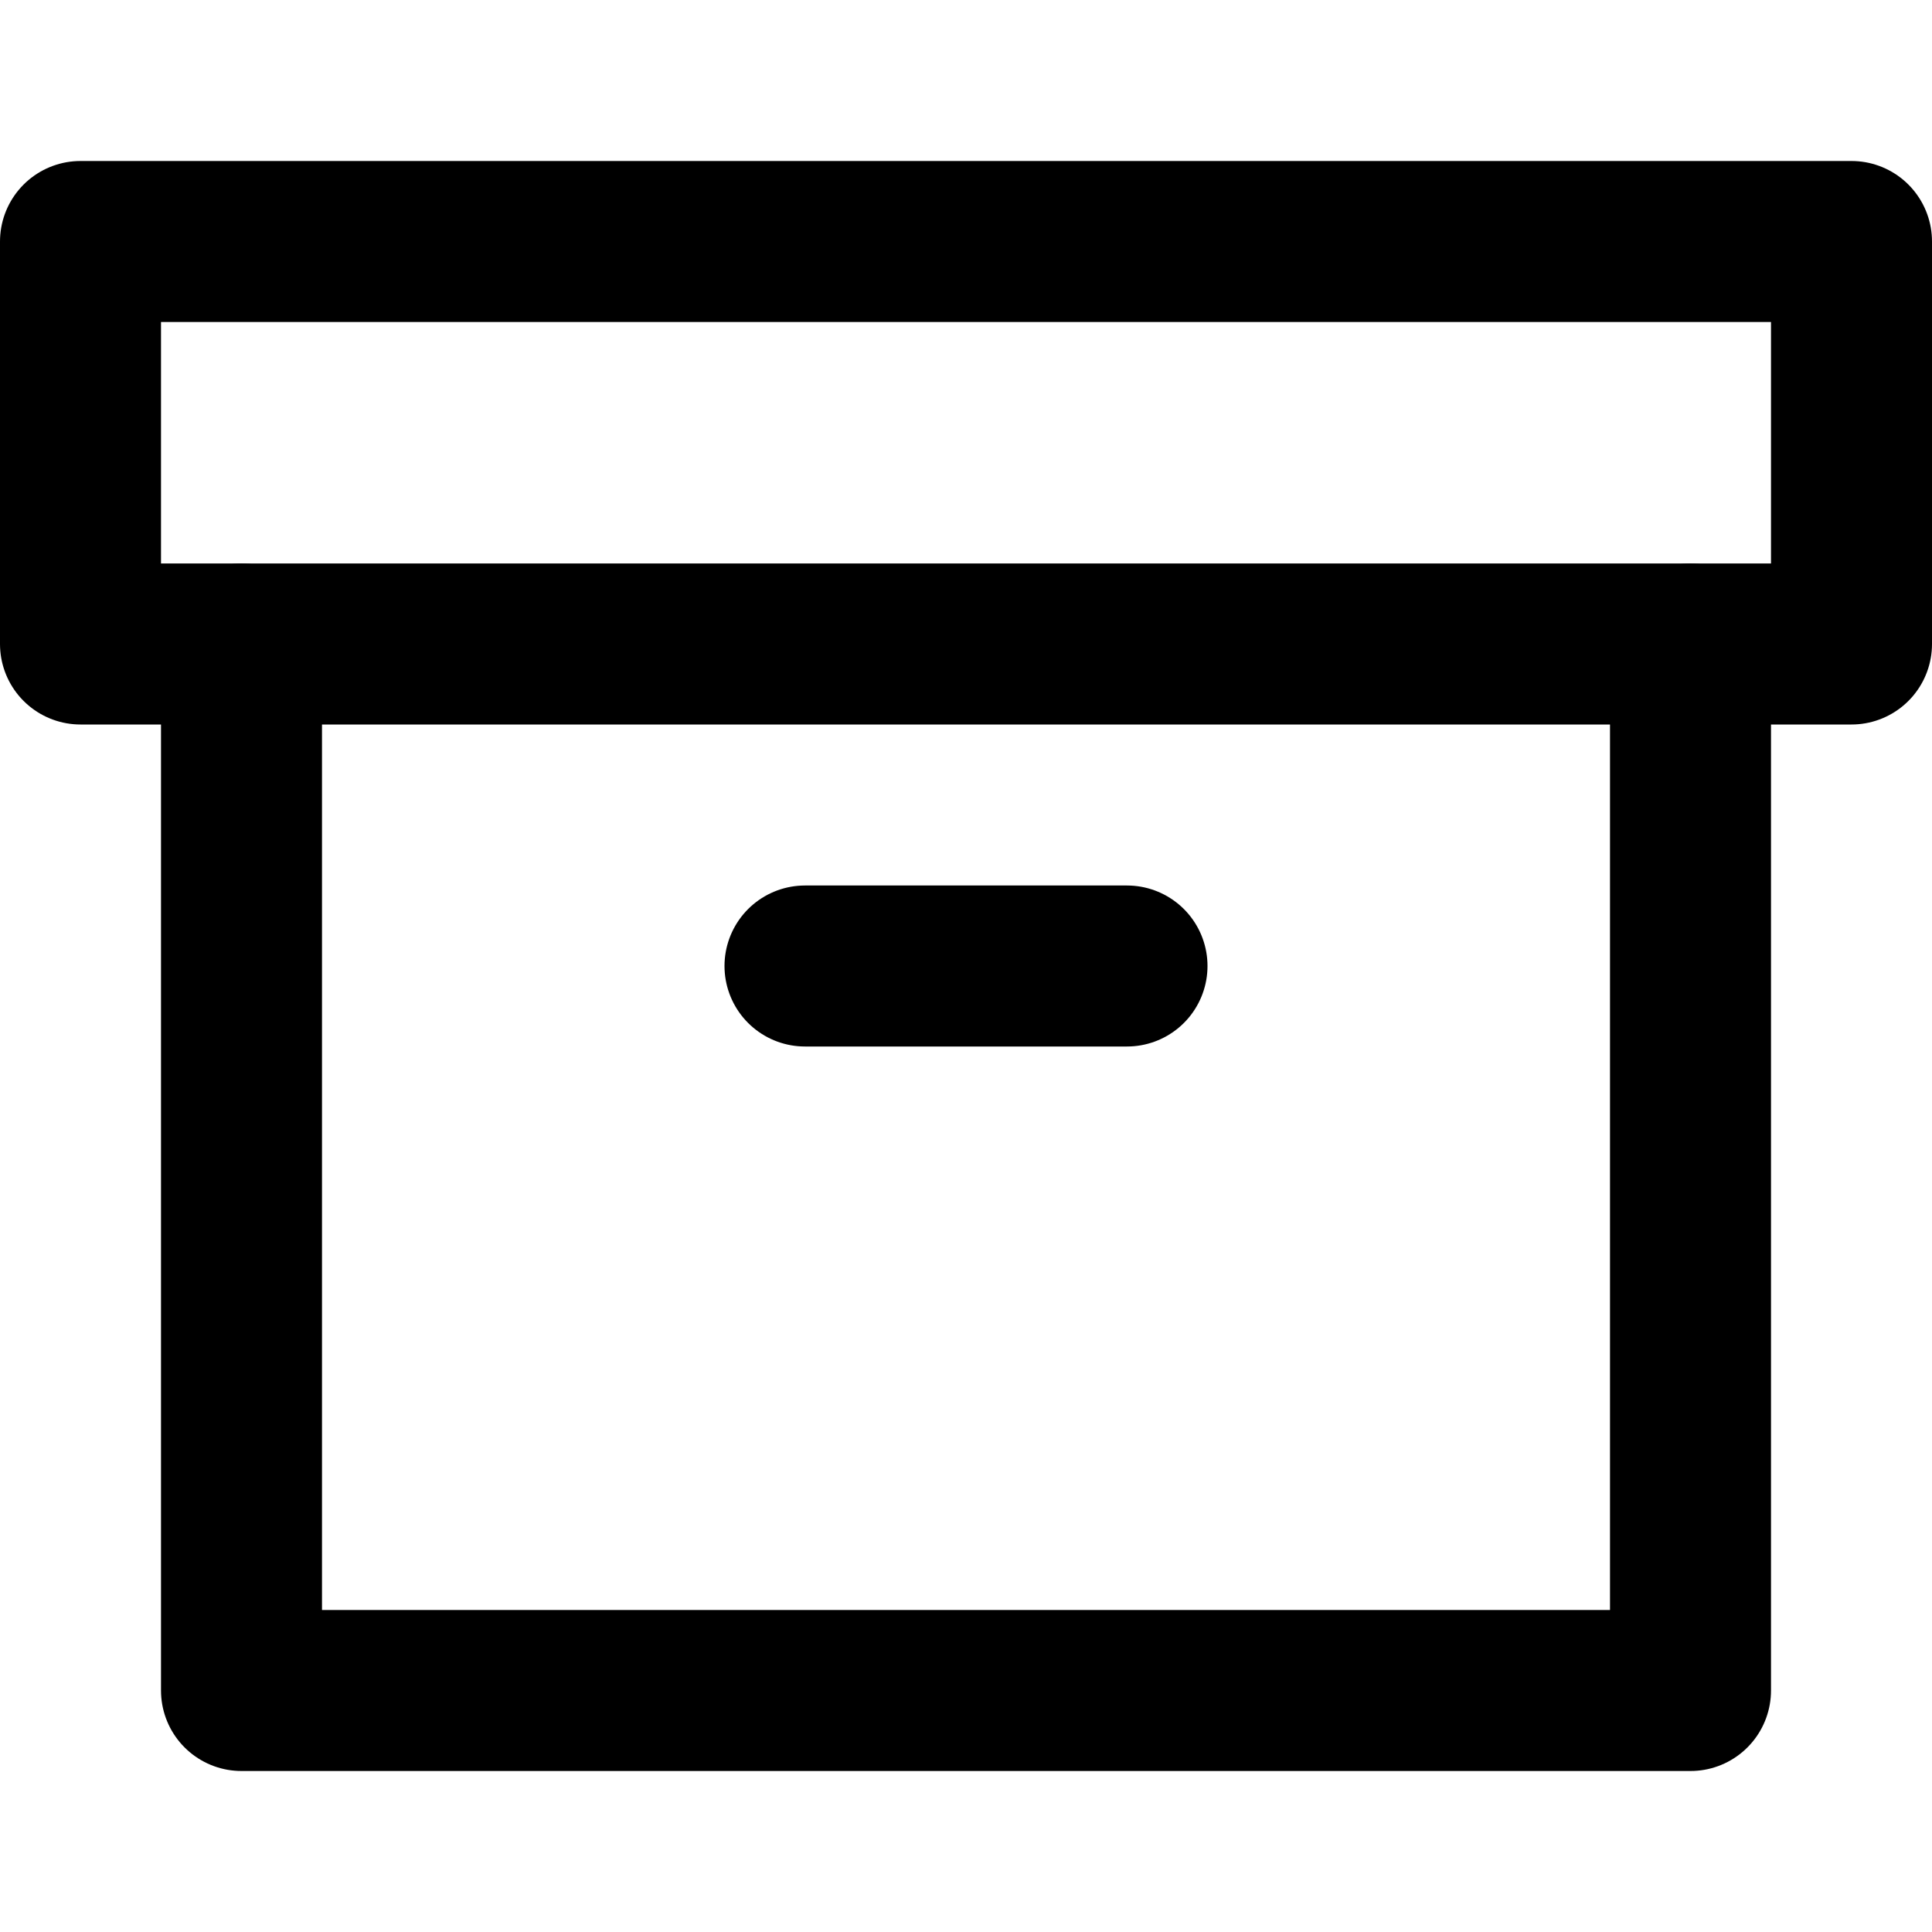
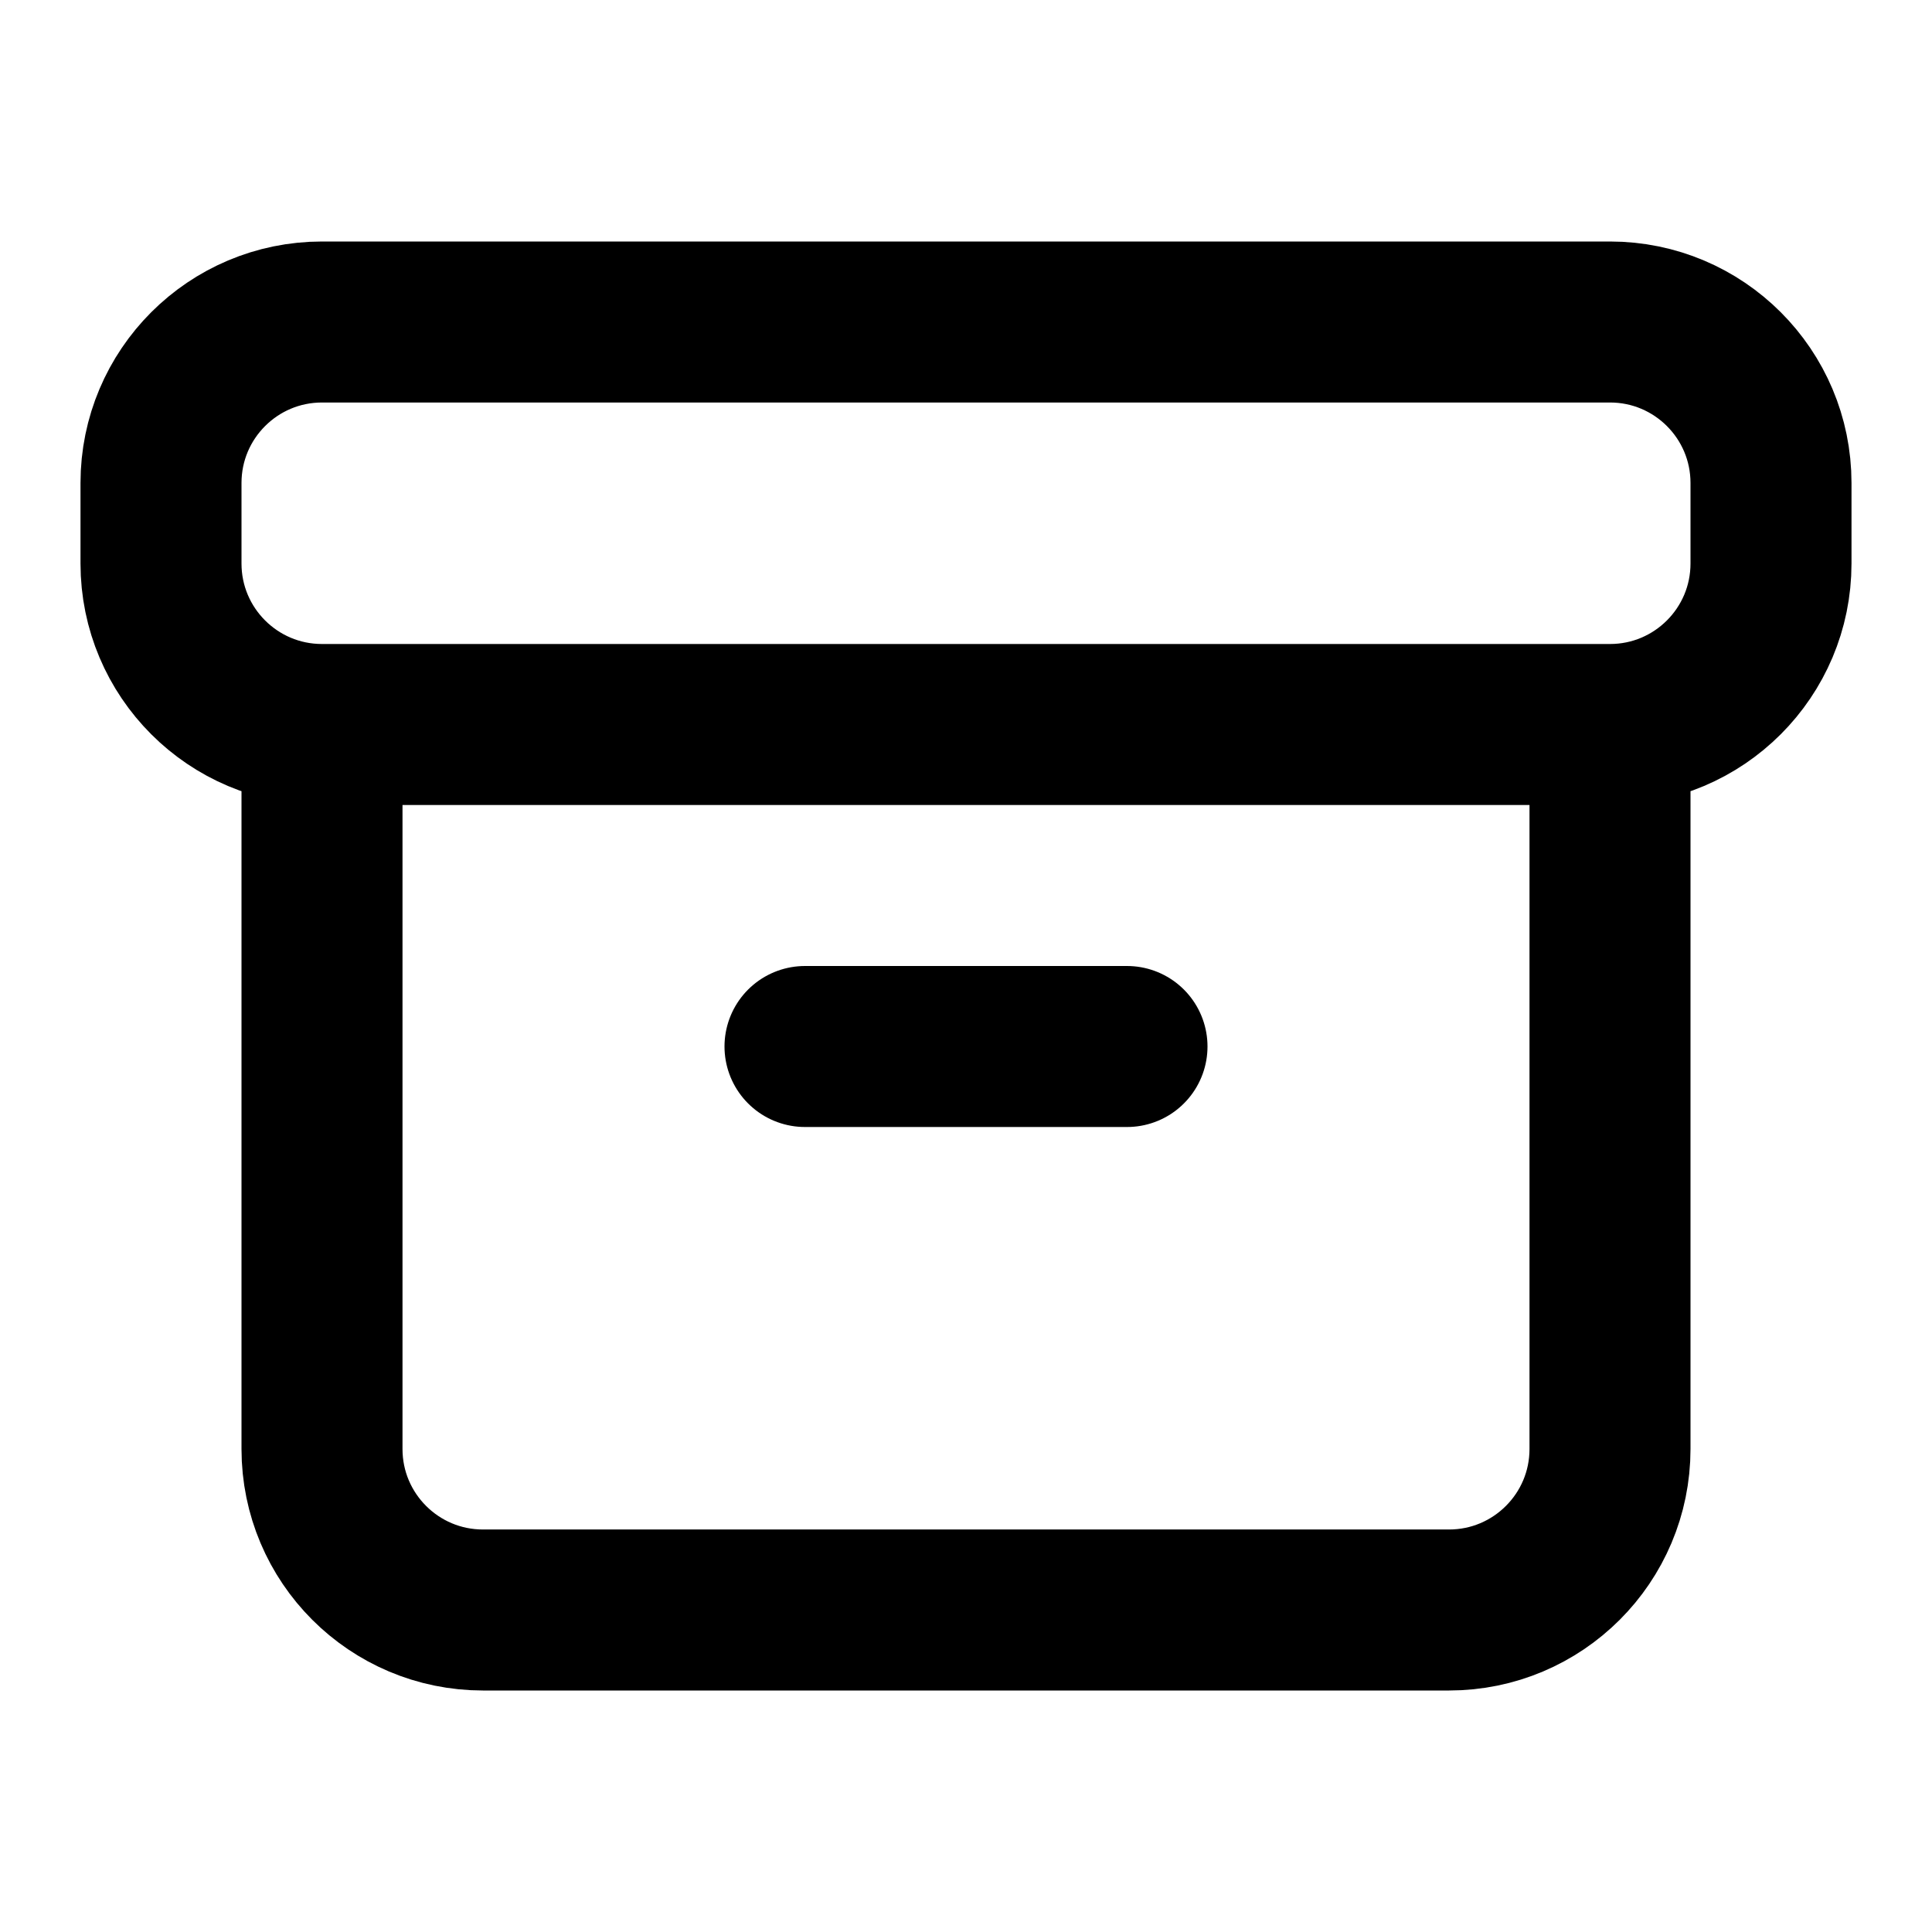
<svg xmlns="http://www.w3.org/2000/svg" width="24" height="24" viewBox="0 0 24 24" fill="none" stroke="currentColor" stroke-width="2" stroke-linecap="round" stroke-linejoin="round">
-   <polyline points="21 8 21 21 3 21 3 8" />
-   <rect x="1" y="3" width="22" height="5" />
-   <line x1="10" y1="12" x2="14" y2="12" />
+   <path d="M20 9v9a2 2 0 01-2 2H6a2 2 0 01-2-2V9m16-5H4a2 2 0 00-2 2v1a2 2 0 002 2h16a2 2 0 002-2V6a2 2 0 00-2-2zm-10 9h4" />
</svg>
